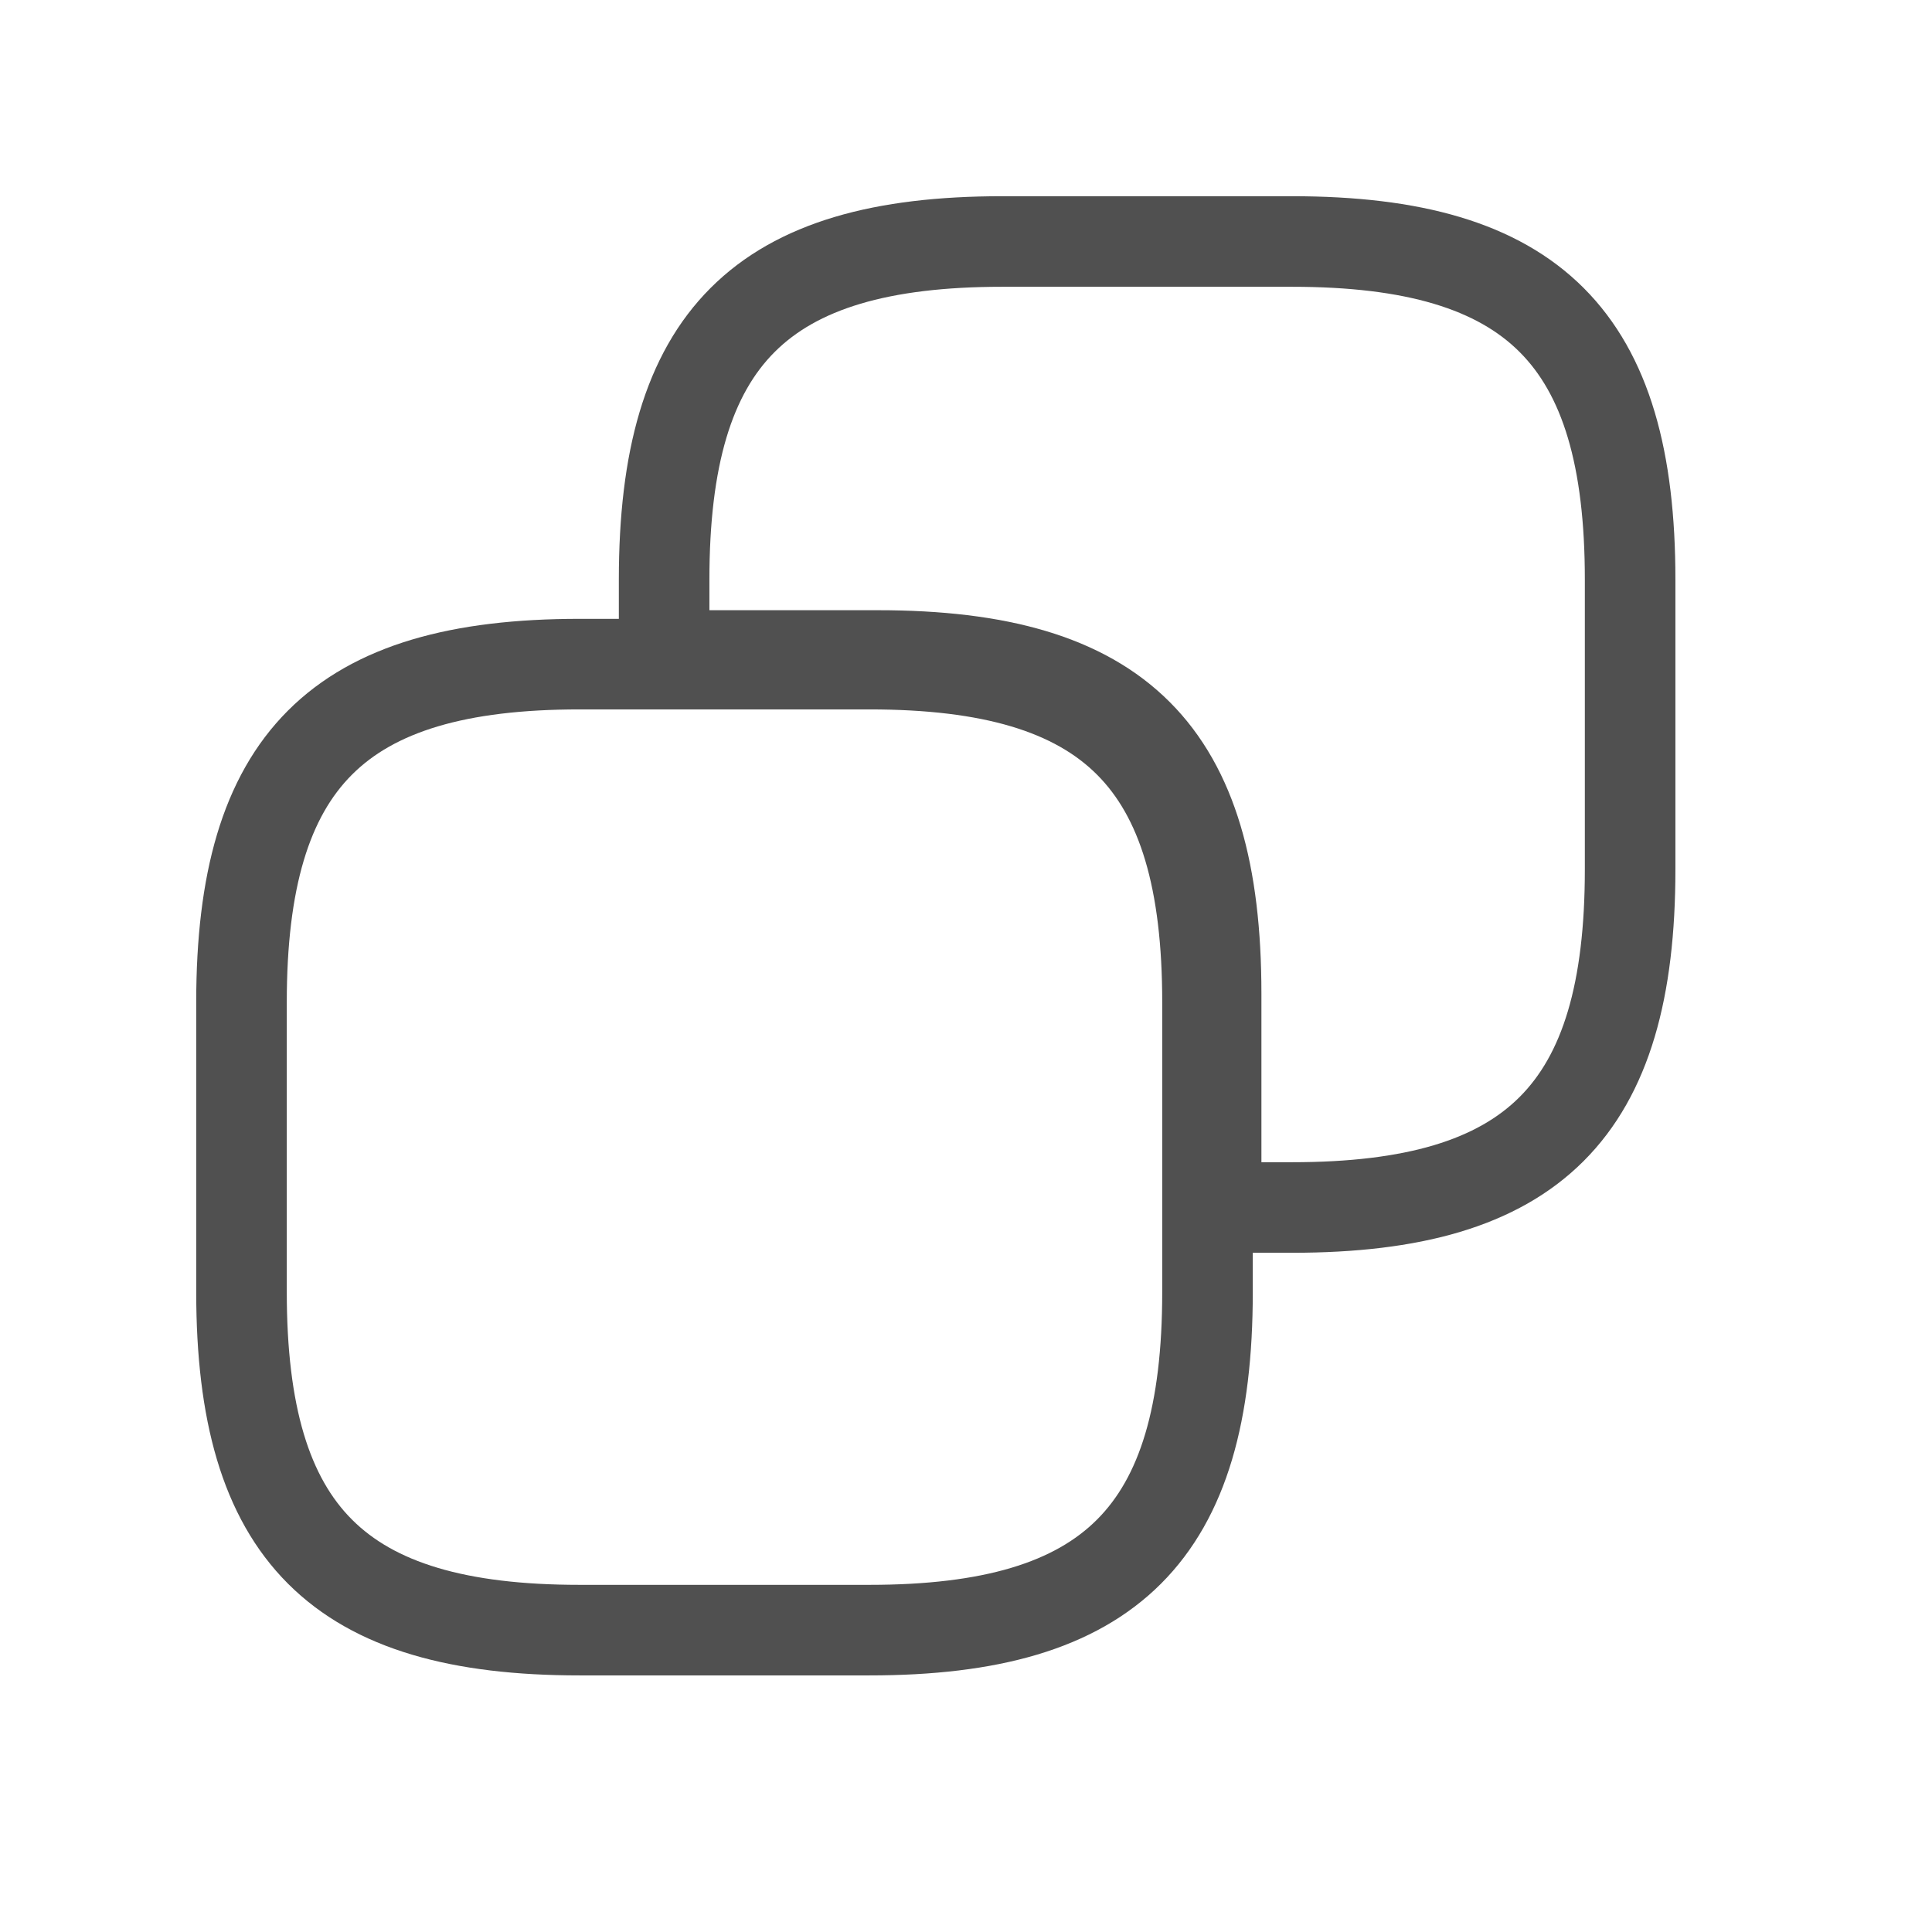
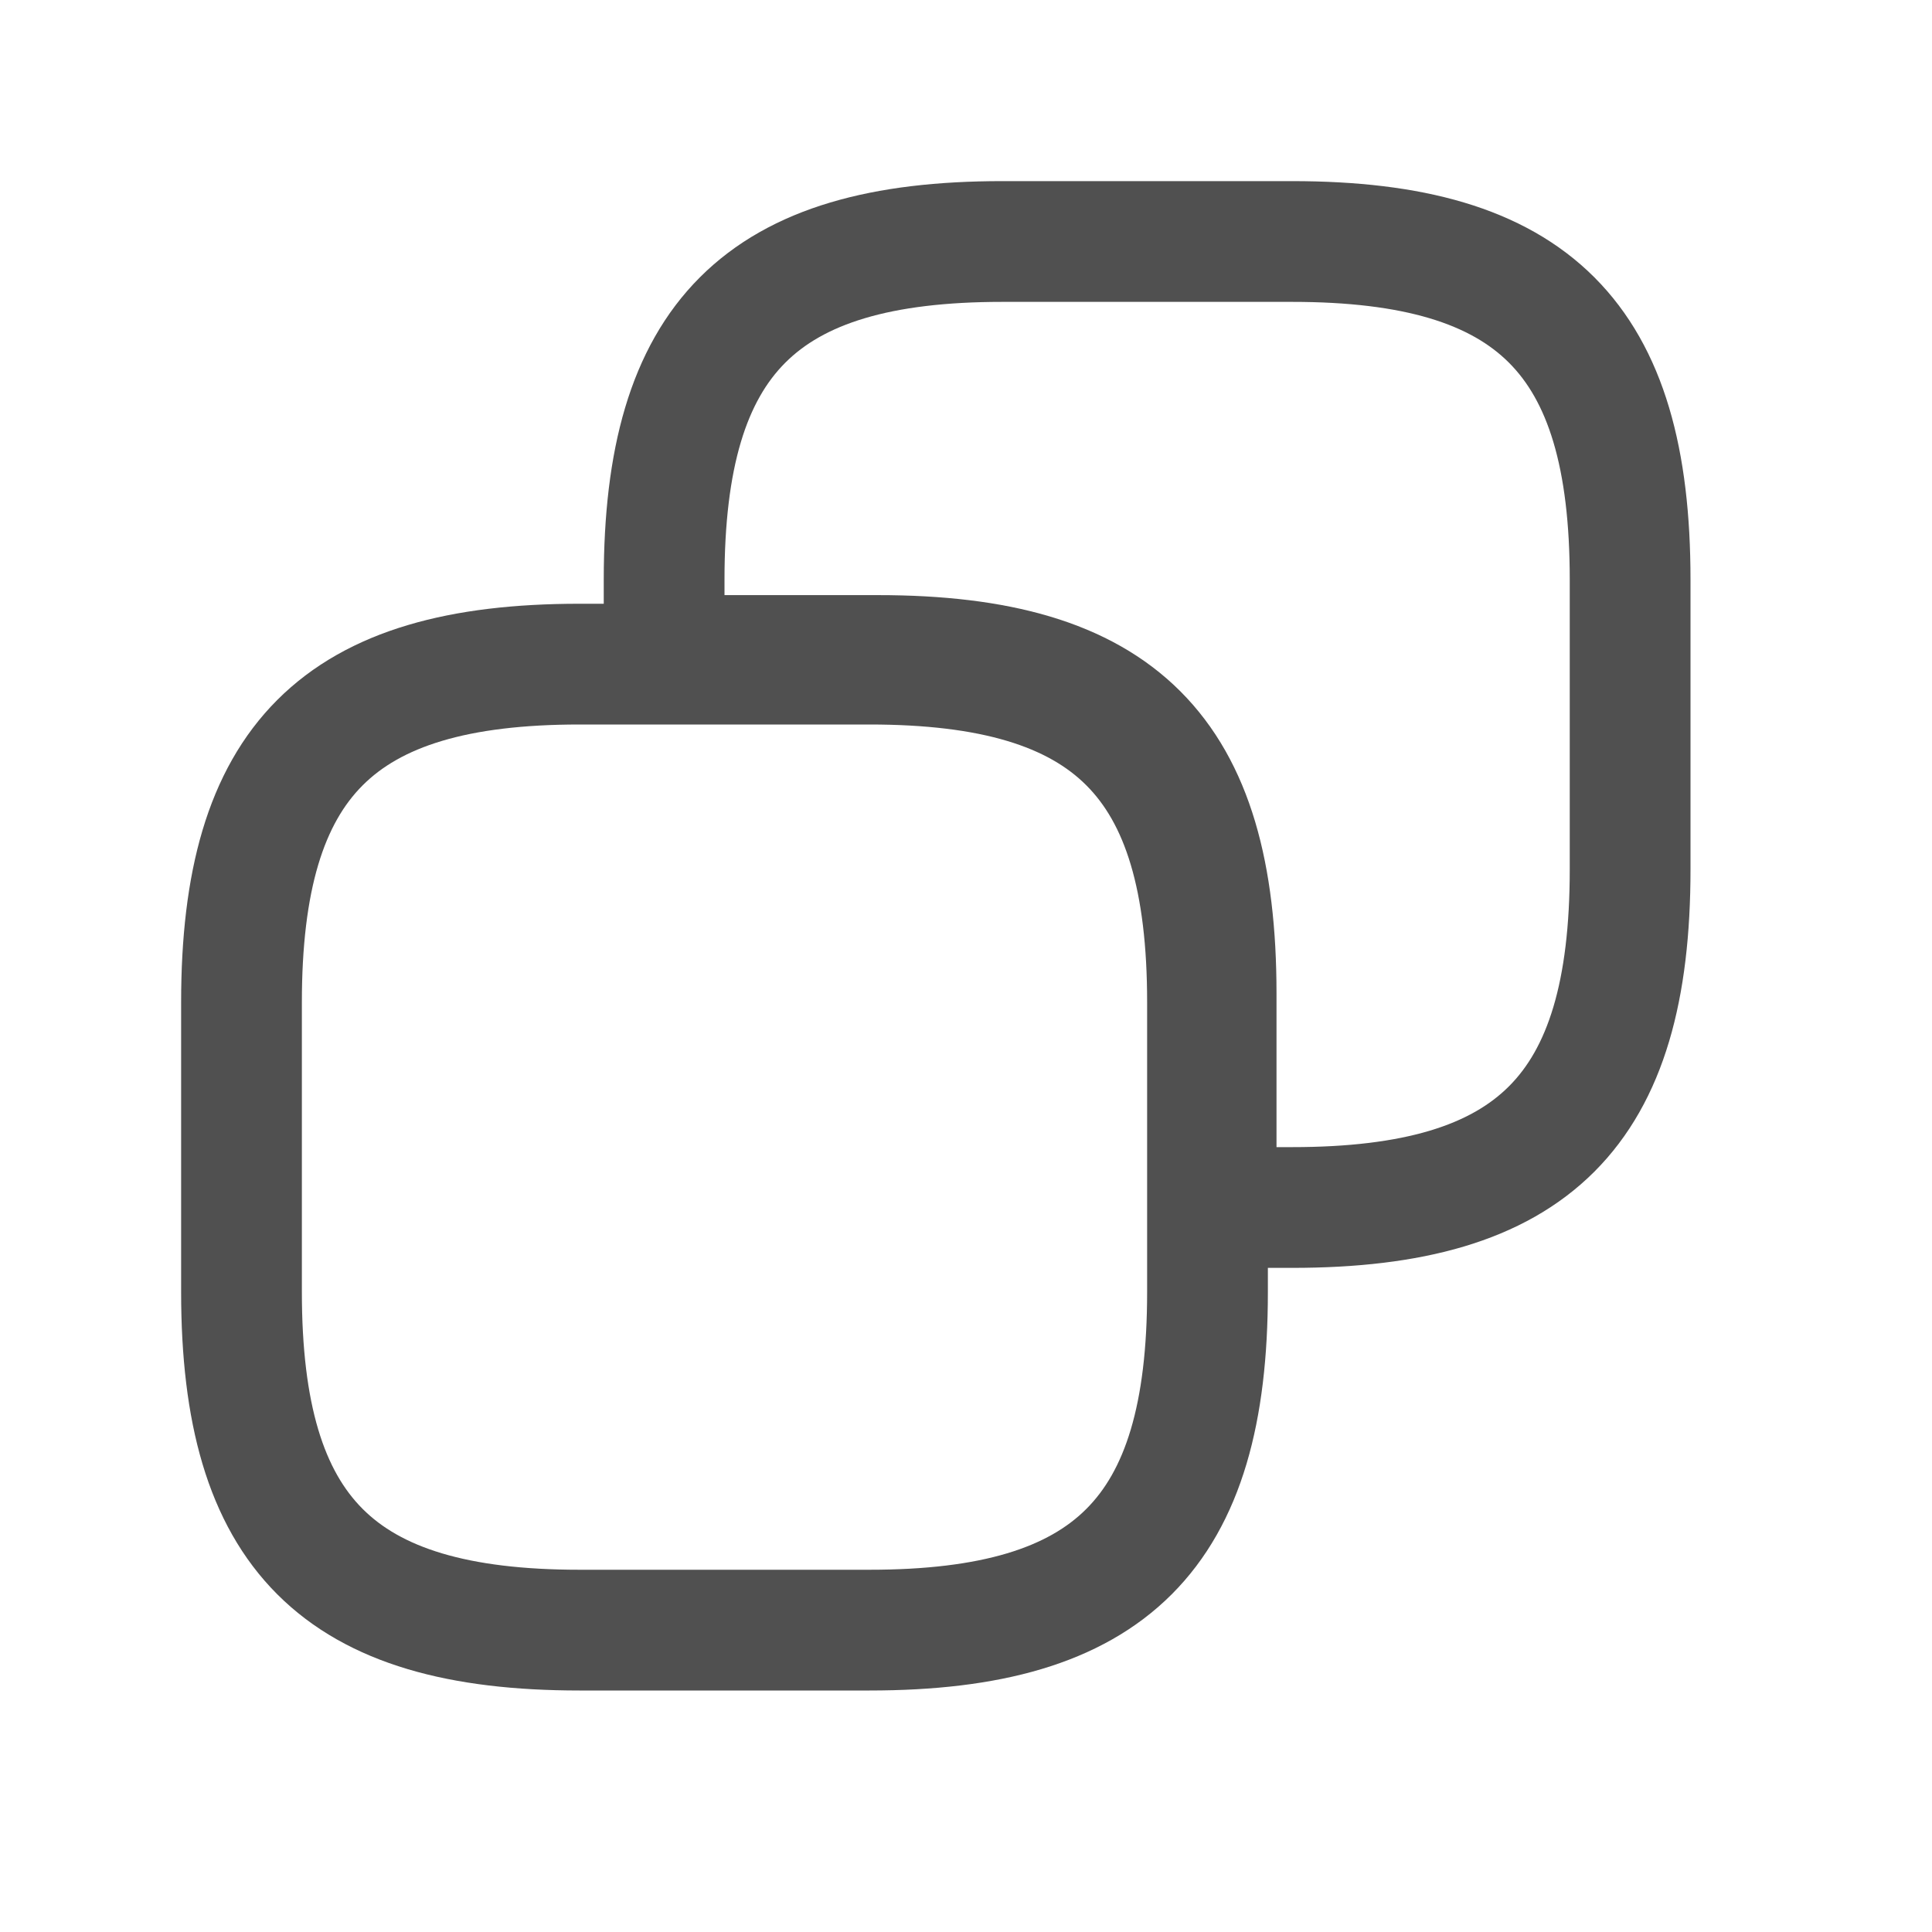
<svg xmlns="http://www.w3.org/2000/svg" width="32" height="32" viewBox="0 0 32 32" fill="none">
-   <path d="M20 16.6V21.4C20 25.4 18.4 27 14.4 27H9.6C5.6 27 4 25.4 4 21.4V16.6C4 12.6 5.6 11 9.6 11H14.4C18.4 11 20 12.6 20 16.6Z" stroke="#505050" stroke-width="1.5" stroke-linecap="round" stroke-linejoin="round" />
-   <path d="M27 9.6V14.4C27 18.4 25.4 20 21.4 20H20.143V16.457C20.143 12.457 18.543 10.857 14.543 10.857H11V9.6C11 5.6 12.6 4 16.6 4H21.4C25.4 4 27 5.6 27 9.6Z" stroke="#505050" stroke-width="1.5" stroke-linecap="round" stroke-linejoin="round" />
+   <path d="M20 16.6V21.4C20 25.4 18.4 27 14.4 27H9.6C5.6 27 4 25.4 4 21.4V16.6C4 12.6 5.6 11 9.6 11H14.4C18.4 11 20 12.6 20 16.6Z" stroke="#505050" stroke-width="2" stroke-linecap="round" stroke-linejoin="round" />
+   <path d="M27 9.6V14.4C27 18.4 25.4 20 21.4 20H20.143V16.457C20.143 12.457 18.543 10.857 14.543 10.857H11V9.6C11 5.6 12.6 4 16.6 4H21.4C25.4 4 27 5.6 27 9.6Z" stroke="#505050" stroke-width="2" stroke-linecap="round" stroke-linejoin="round" />
</svg>
